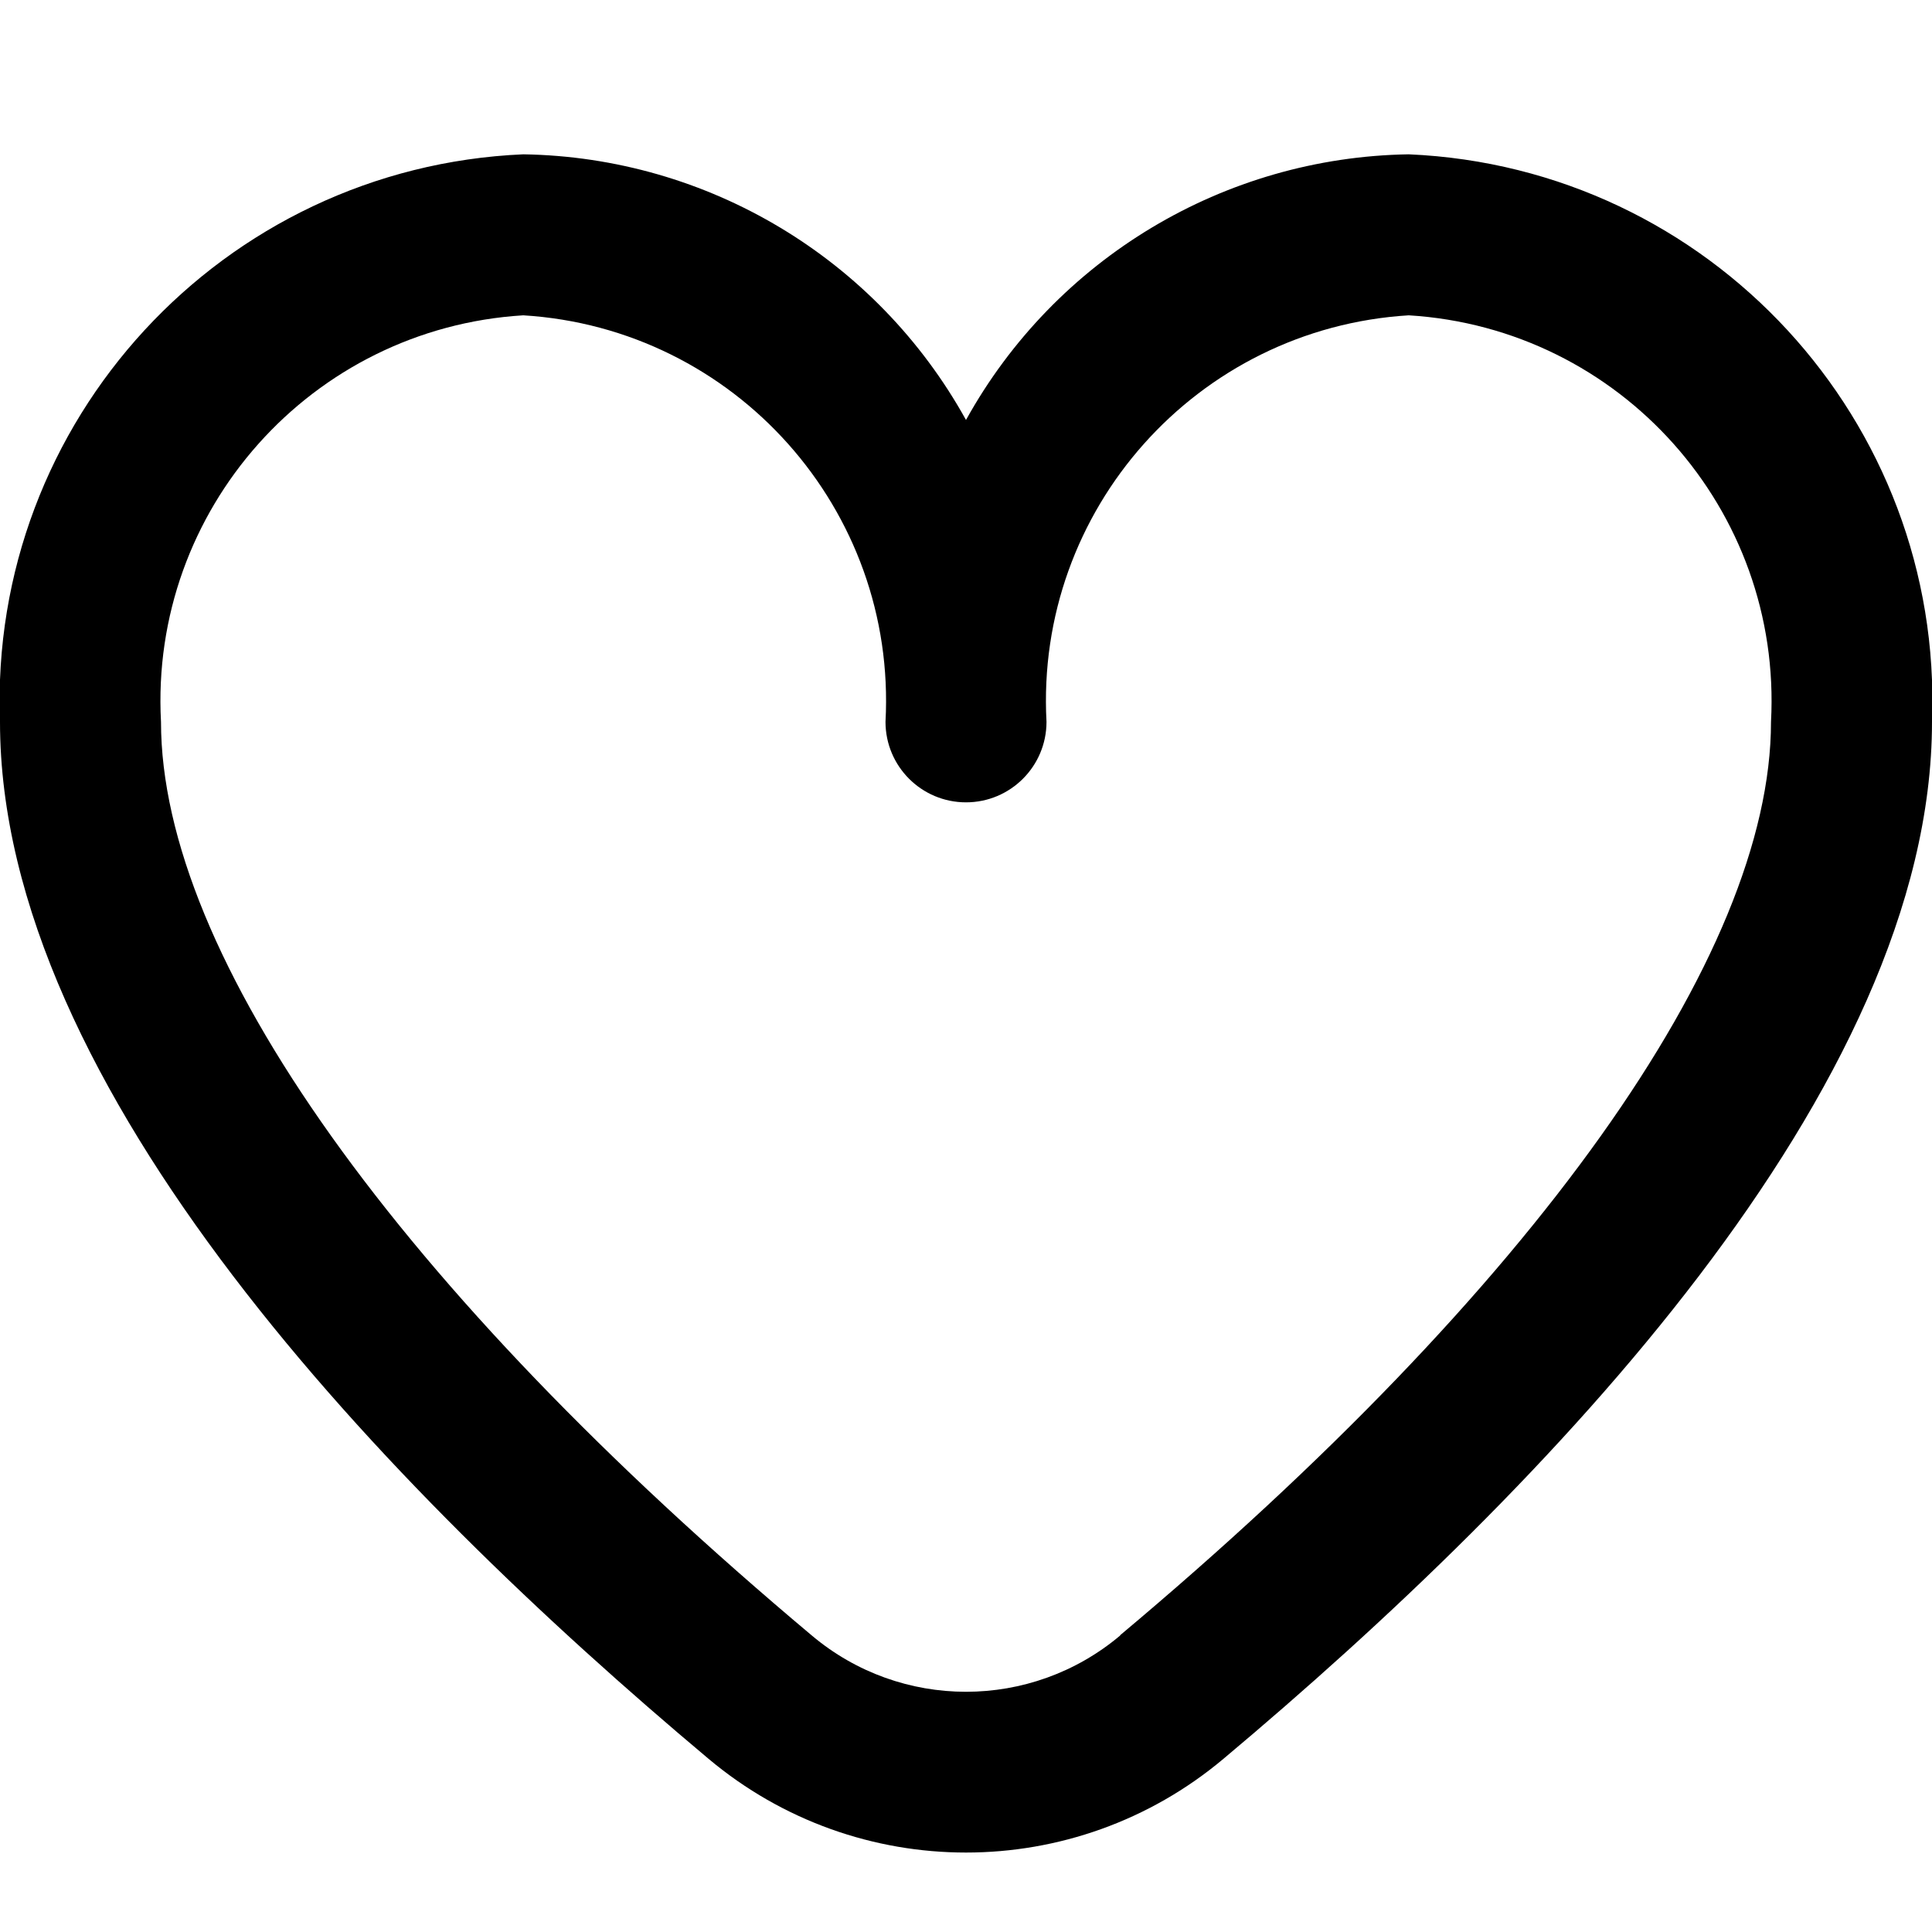
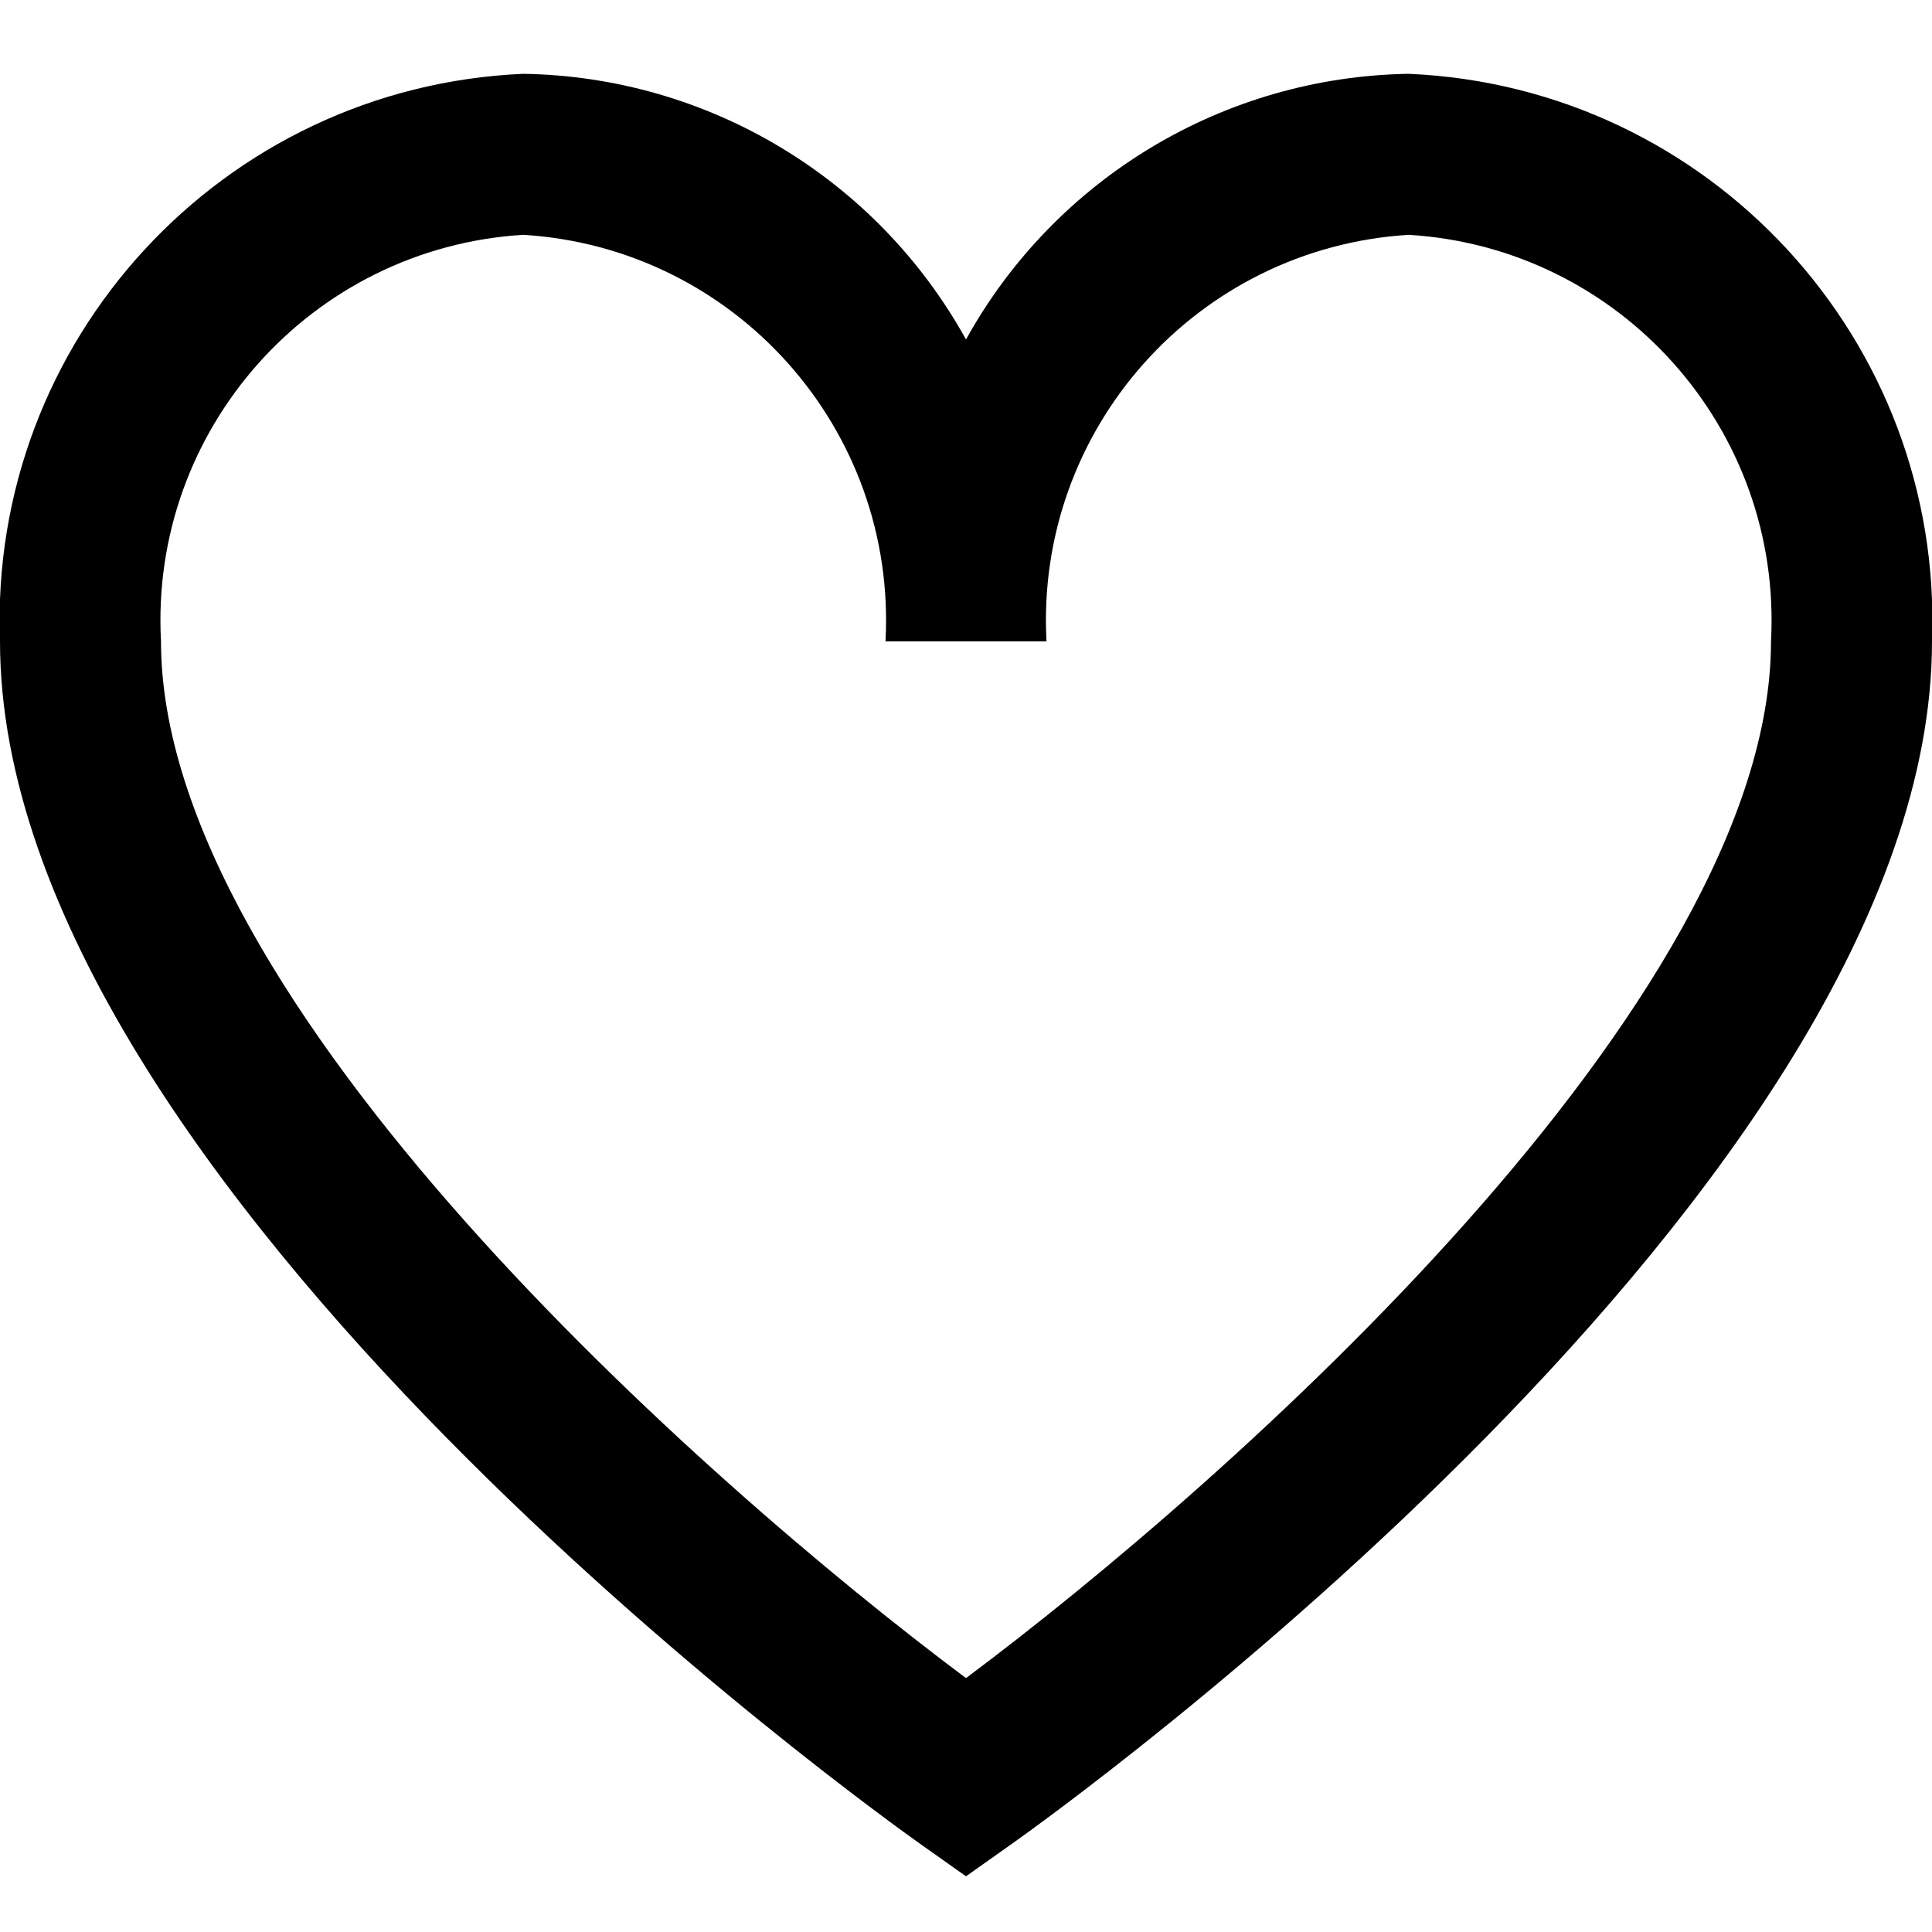
- <svg xmlns="http://www.w3.org/2000/svg" id="Outline" viewBox="0 0 24 24" width="512" height="512">
-   <path d="M17.5,1.917a6.4,6.4,0,0,0-5.5,3.3,6.4,6.4,0,0,0-5.5-3.3A6.8,6.8,0,0,0,0,8.967c0,4.547,4.786,9.513,8.8,12.88a4.974,4.974,0,0,0,6.4,0C19.214,18.48,24,13.514,24,8.967A6.8,6.8,0,0,0,17.5,1.917Zm-3.585,18.4a2.973,2.973,0,0,1-3.83,0C4.947,16.006,2,11.87,2,8.967a4.8,4.8,0,0,1,4.5-5.05A4.8,4.8,0,0,1,11,8.967a1,1,0,0,0,2,0,4.8,4.8,0,0,1,4.5-5.05A4.8,4.8,0,0,1,22,8.967C22,11.87,19.053,16.006,13.915,20.313Z" />
+ <svg xmlns="http://www.w3.org/2000/svg" viewBox="0 0 24 24" width="512" height="512">
+   <g id="_01_align_center" data-name="01 align center">
+     <path d="M17.5.917a6.4,6.4,0,0,0-5.5,3.3A6.4,6.4,0,0,0,6.5.917,6.8,6.8,0,0,0,0,7.967c0,6.775,10.956,14.6,11.422,14.932l.578.409.578-.409C13.044,22.569,24,14.742,24,7.967A6.8,6.8,0,0,0,17.5.917ZM12,20.846c-3.253-2.43-10-8.4-10-12.879a4.8,4.8,0,0,1,4.5-5.05A4.8,4.8,0,0,1,11,7.967h2a4.8,4.8,0,0,1,4.5-5.05A4.8,4.8,0,0,1,22,7.967C22,12.448,15.253,18.416,12,20.846Z" />
+   </g>
</svg>
